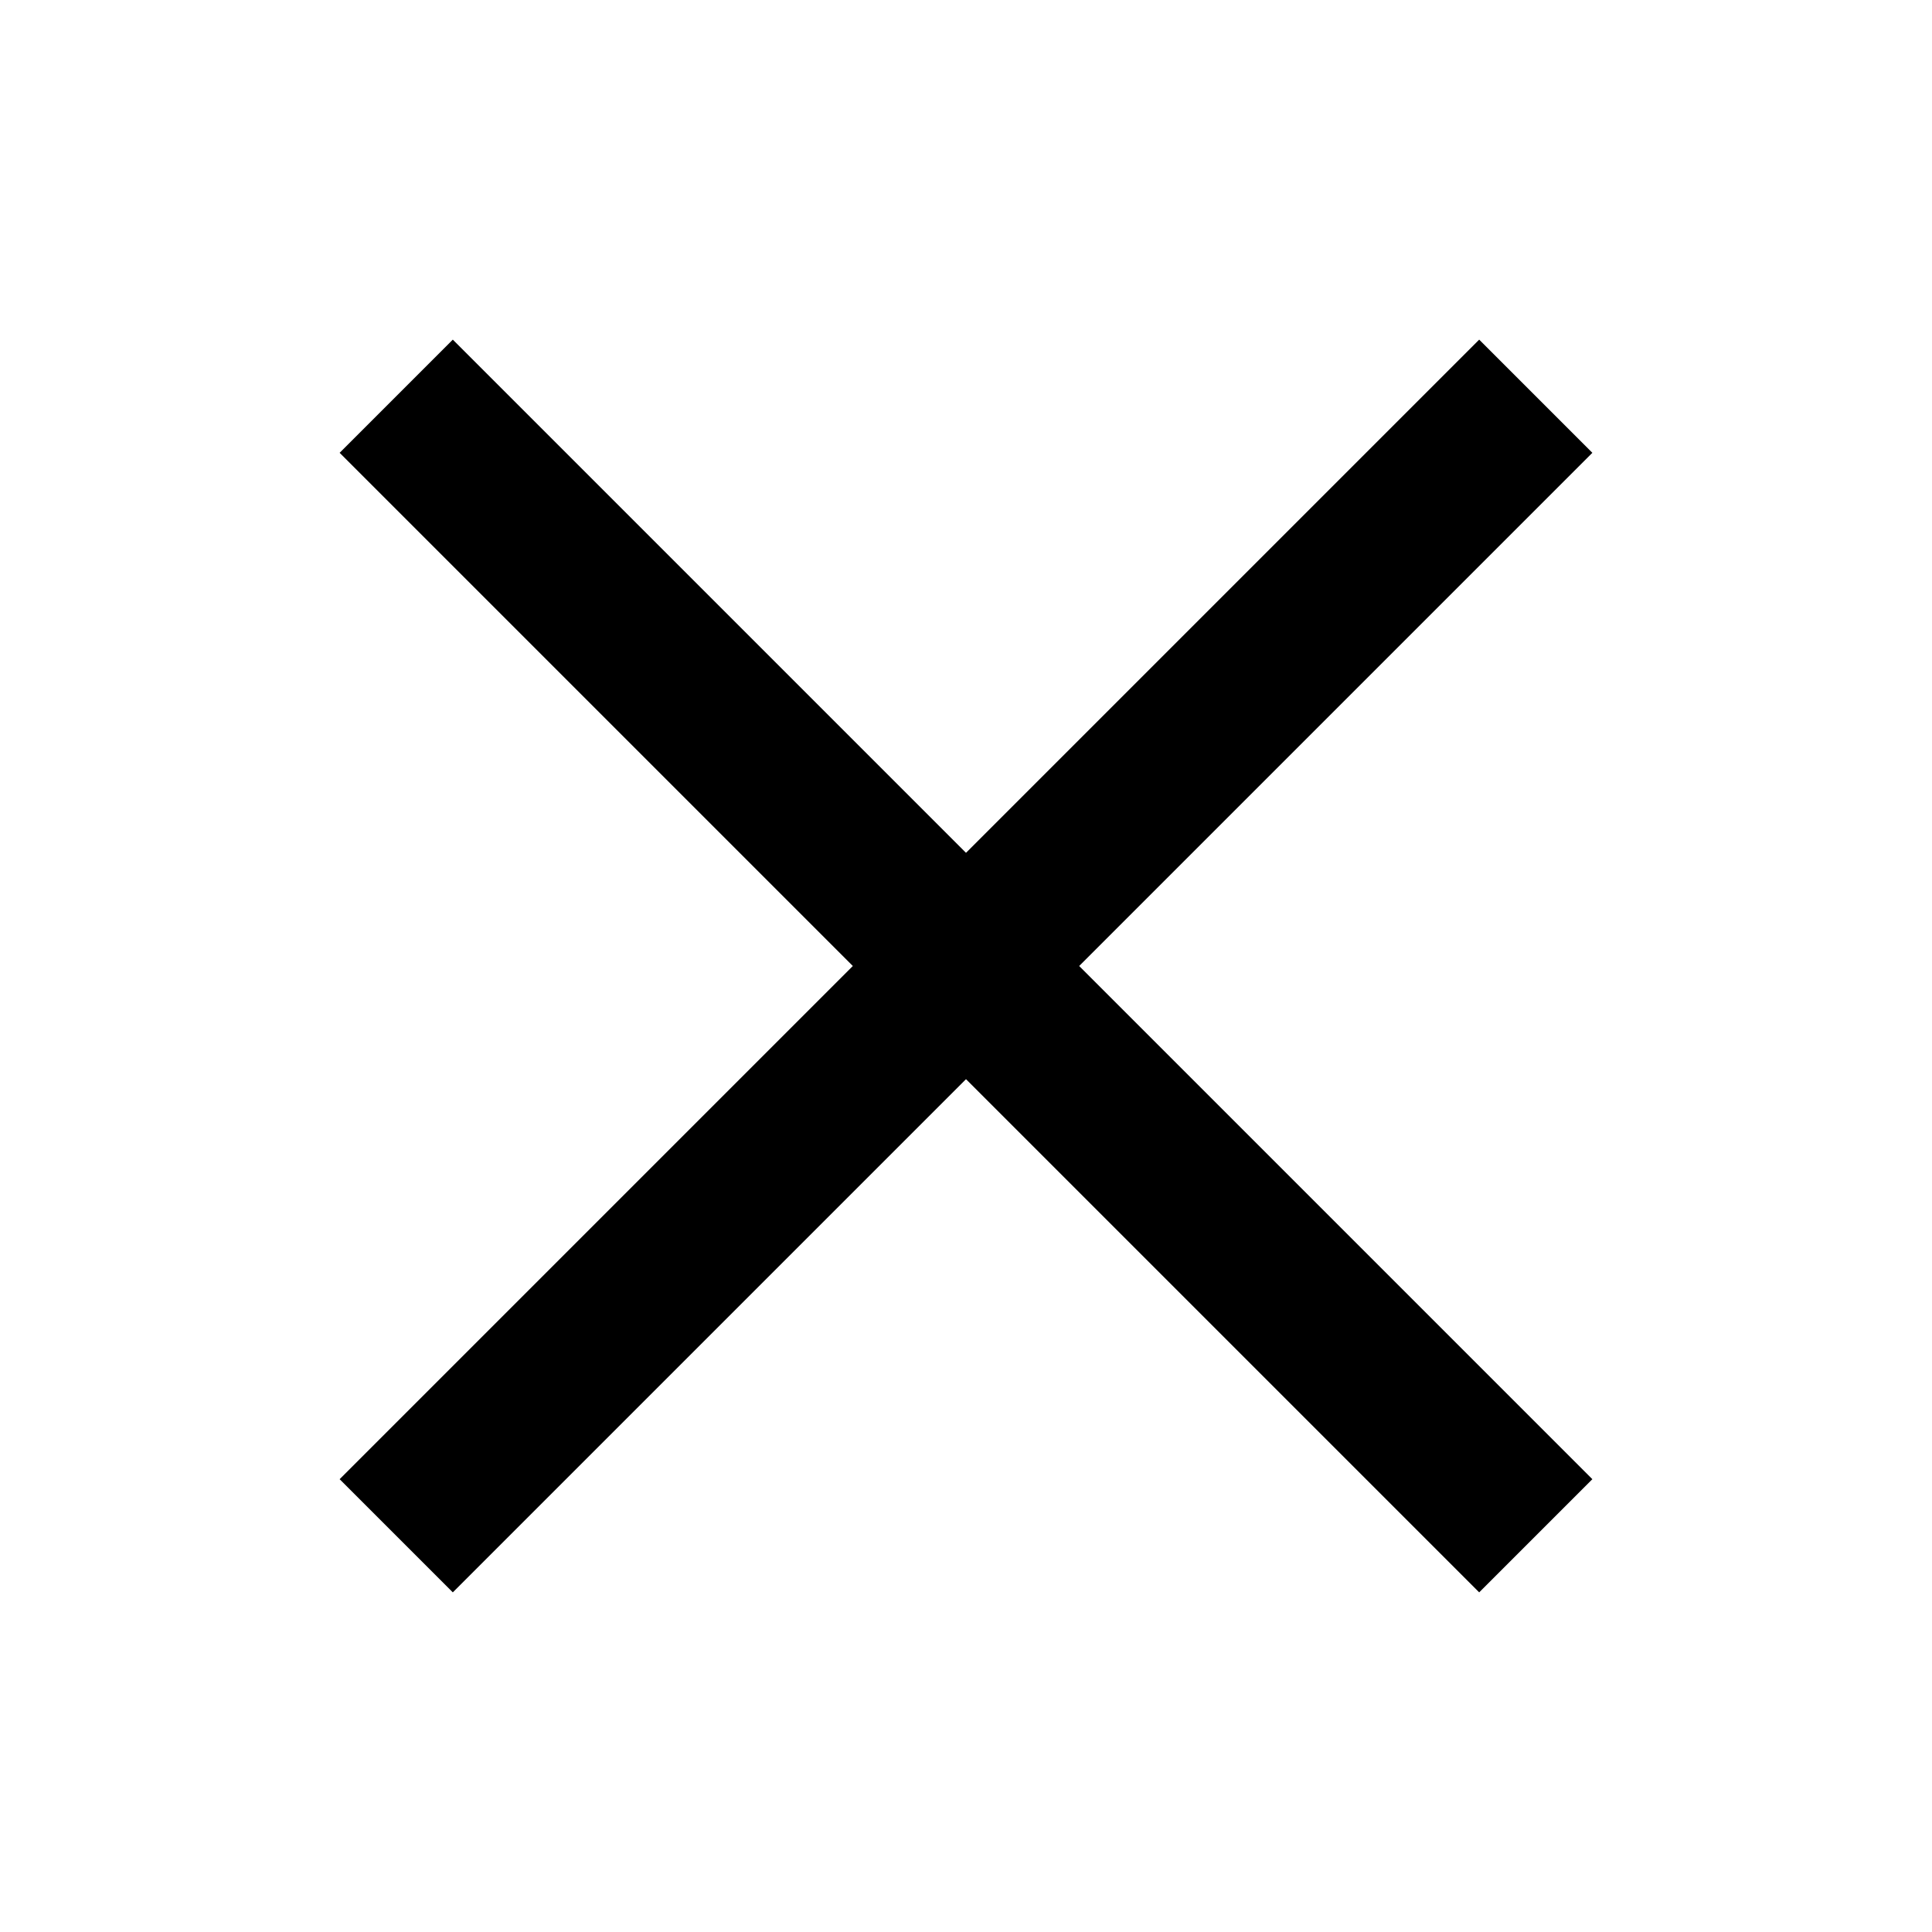
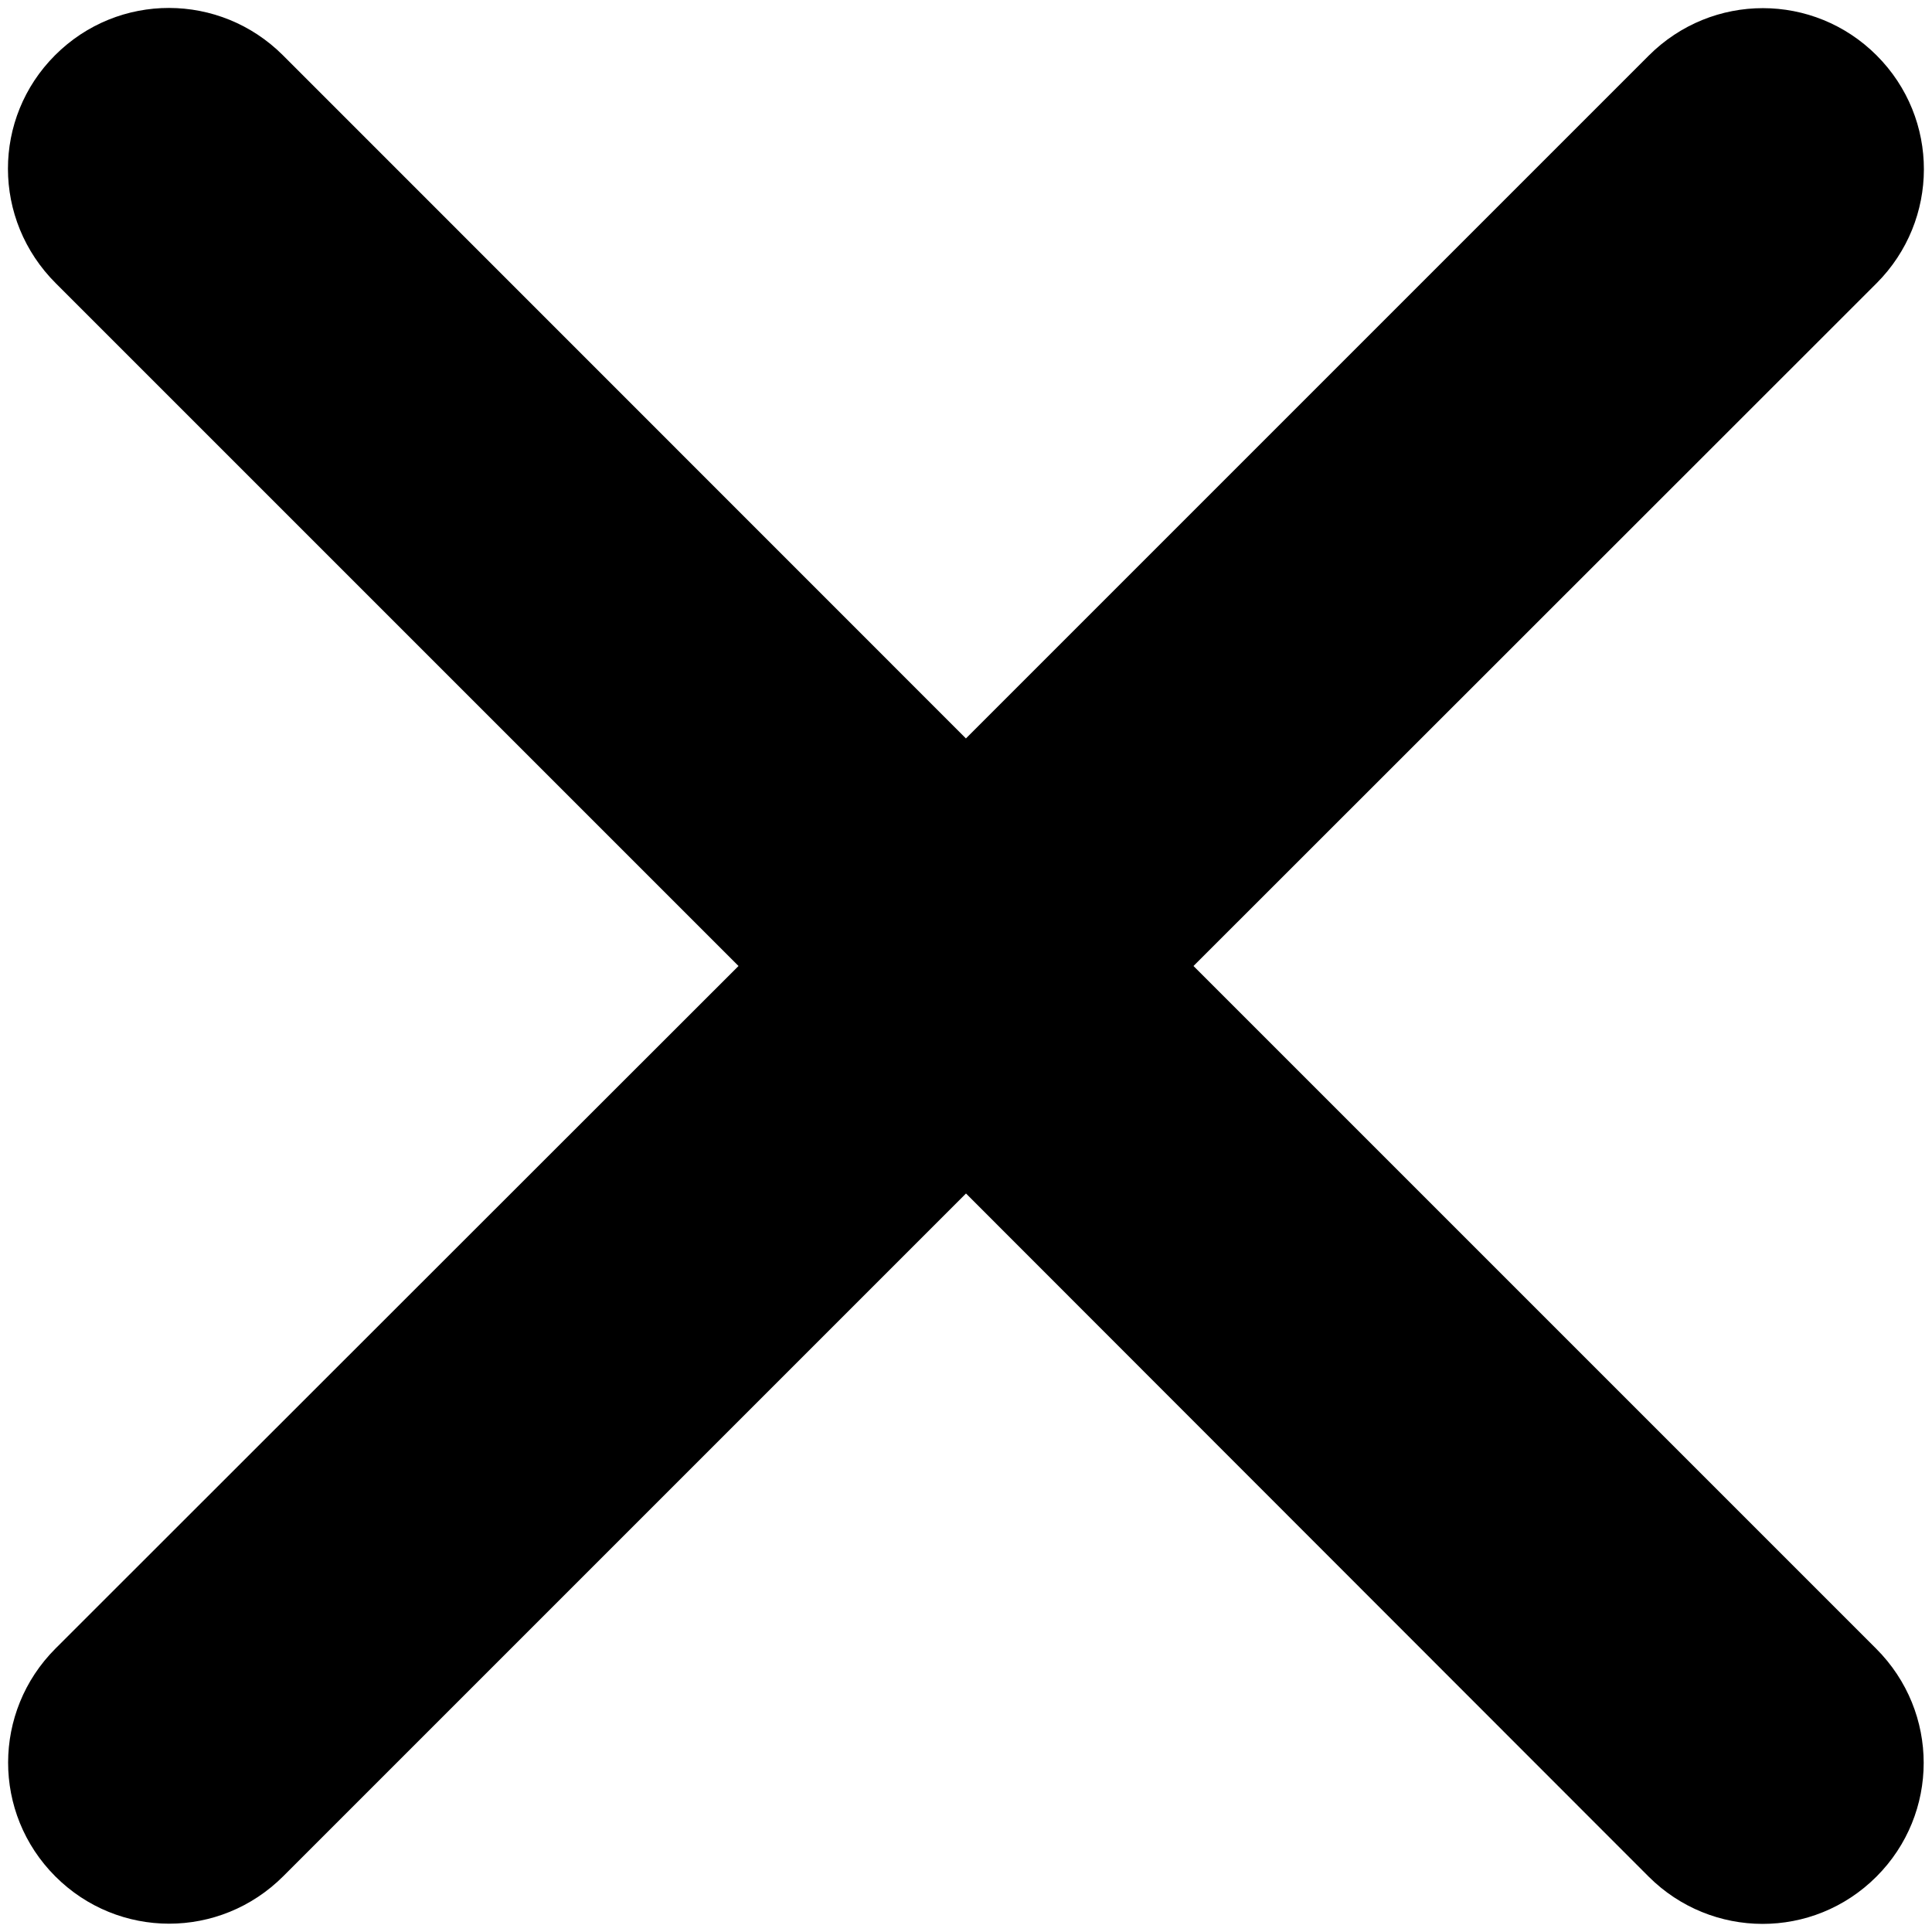
- <svg xmlns="http://www.w3.org/2000/svg" viewBox="0 0 24 24" enable-background="new 0 0 24 24">
-   <path d="M 5.625 4.219 L 4.219 5.625 L 10.594 12 L 4.219 18.375 L 5.625 19.781 L 12 13.406 L 18.375 19.781 L 19.781 18.375 L 13.406 12 L 19.781 5.625 L 18.375 4.219 L 12 10.594 L 5.625 4.219 z" />
+ <svg xmlns="http://www.w3.org/2000/svg" width="12" height="12" viewBox="0 0 12 12">
+   <path d="M6 4.586l4.24-4.24c.395-.395 1.026-.392 1.416-.002.393.393.39 1.024 0 1.415L7.413 6l4.24 4.24c.395.395.392 1.026.002 1.416-.393.393-1.024.39-1.415 0L6 7.413l-4.24 4.24c-.395.395-1.026.392-1.416.002-.393-.393-.39-1.024 0-1.415L4.587 6 .347 1.76C-.05 1.364-.048.733.342.343c.393-.393 1.024-.39 1.415 0L6 4.587z" fill-rule="evenodd" />
</svg>
